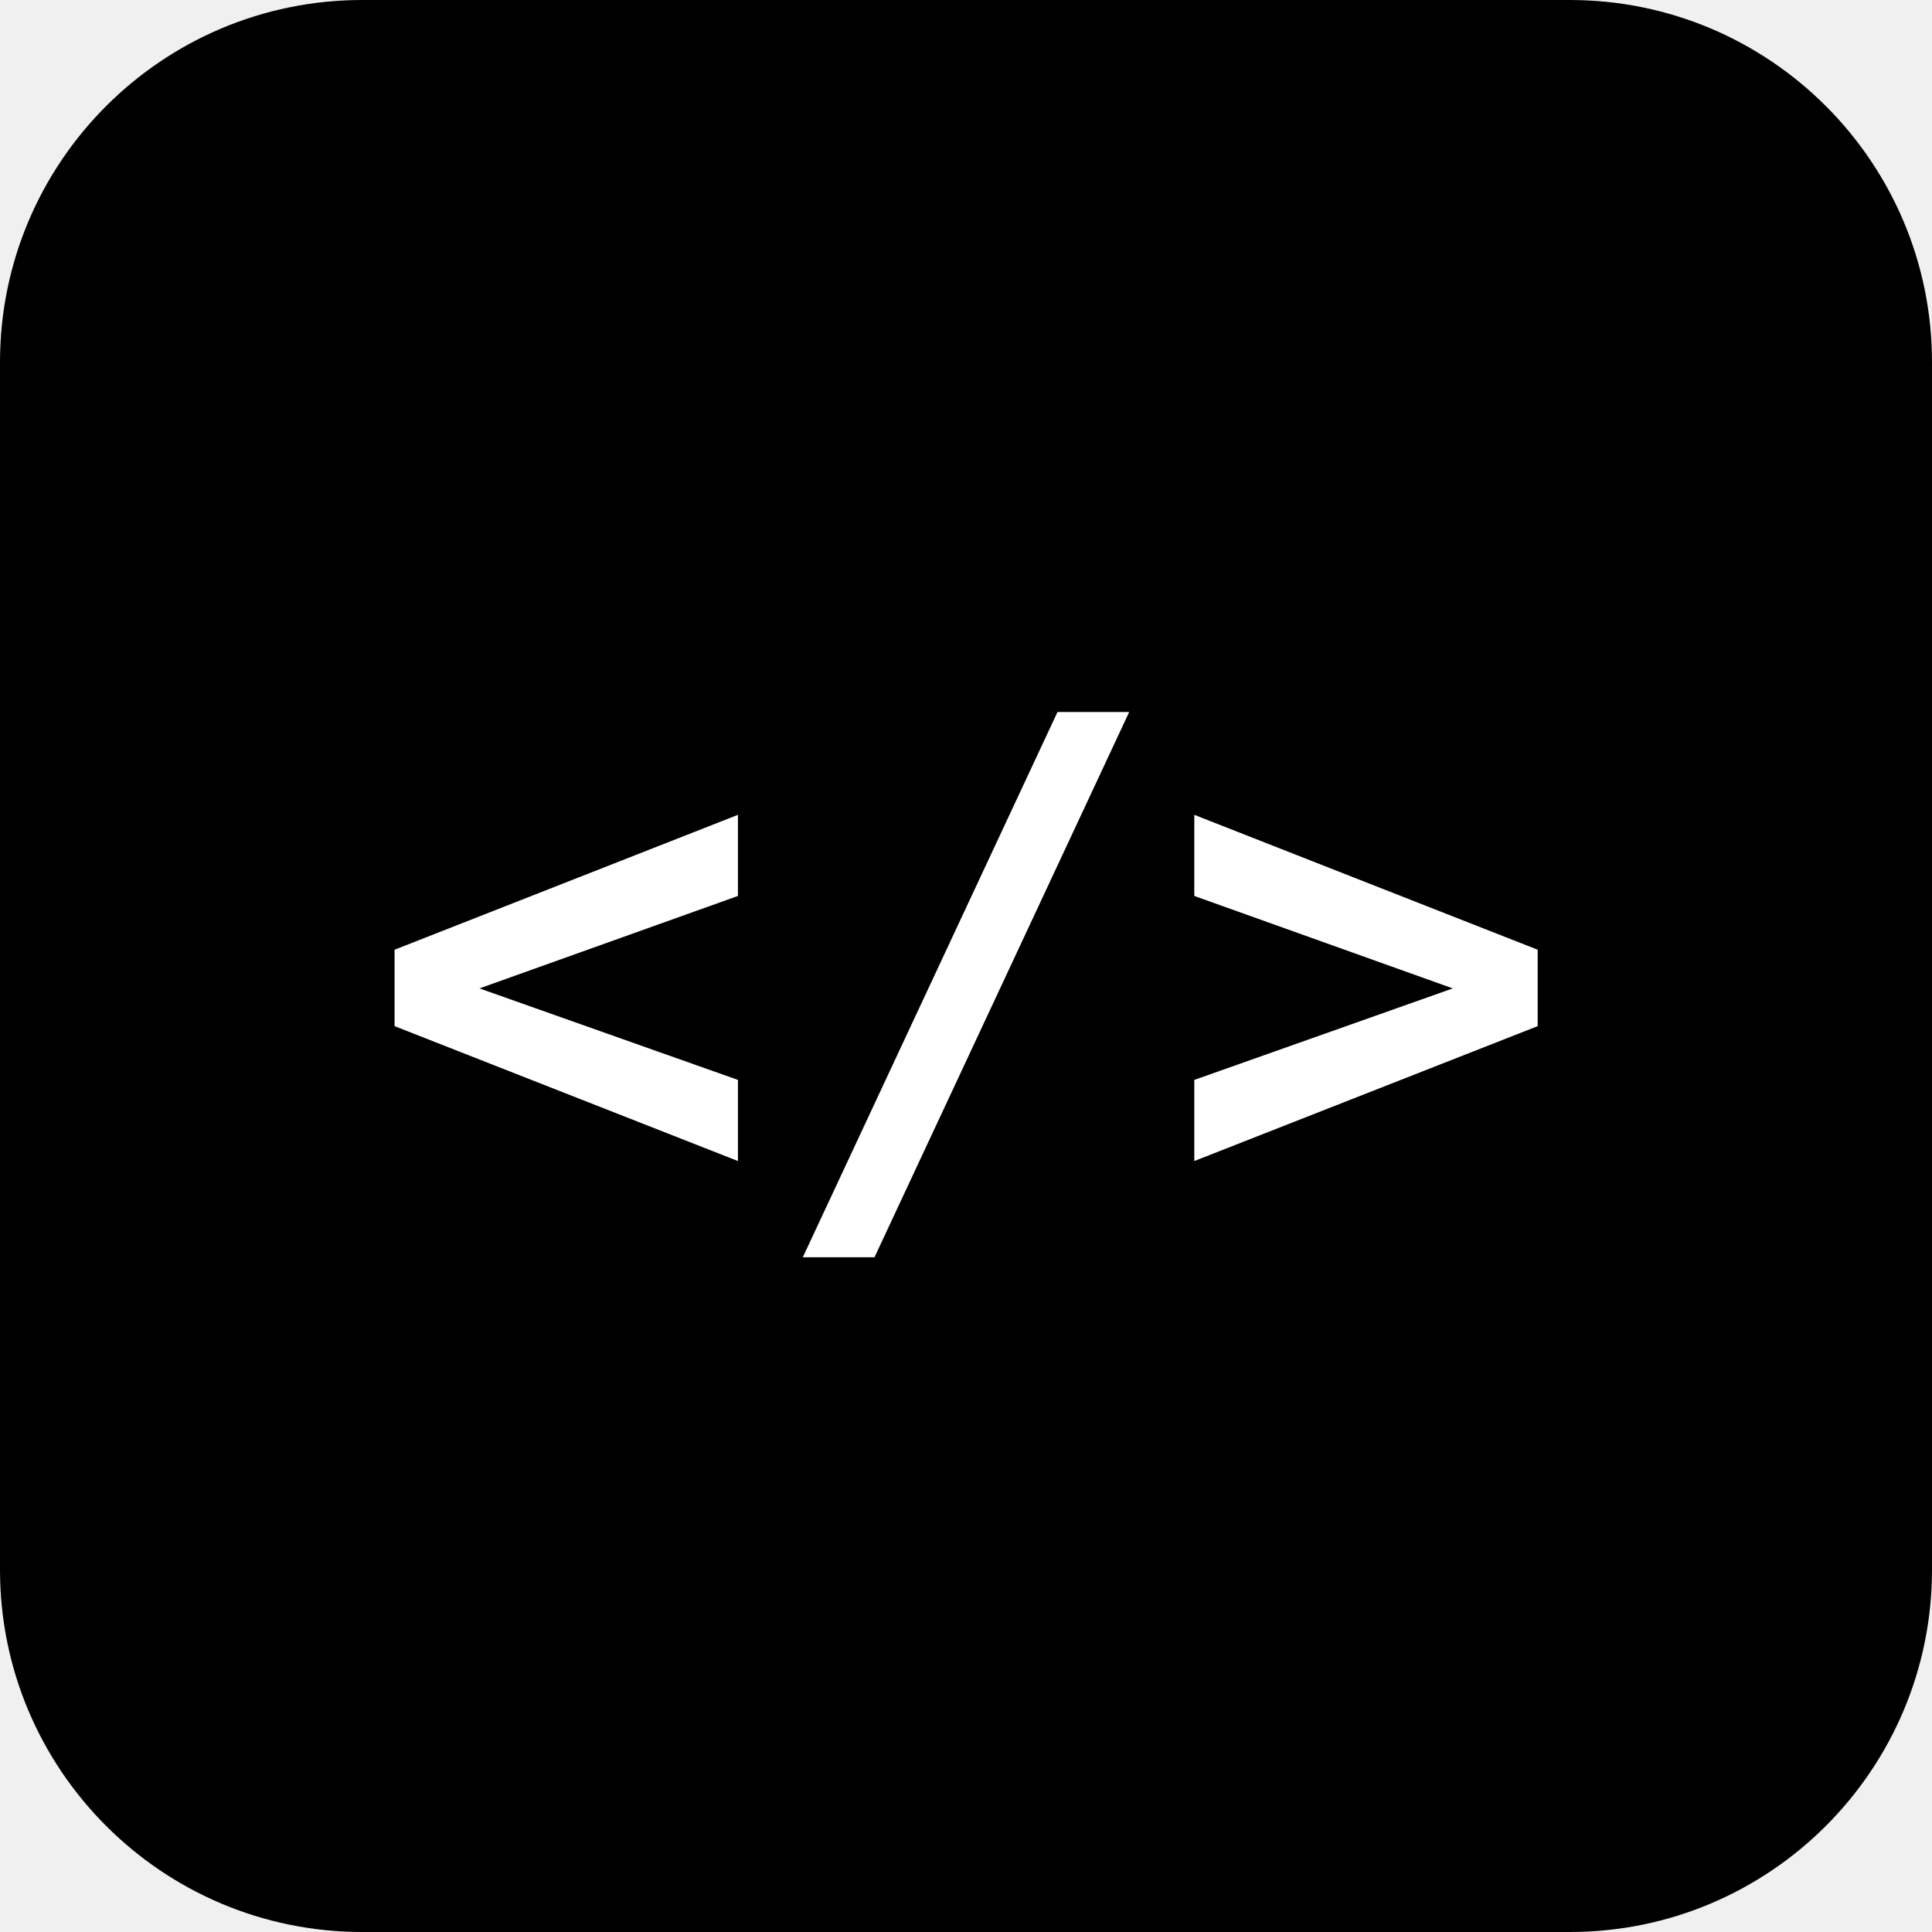
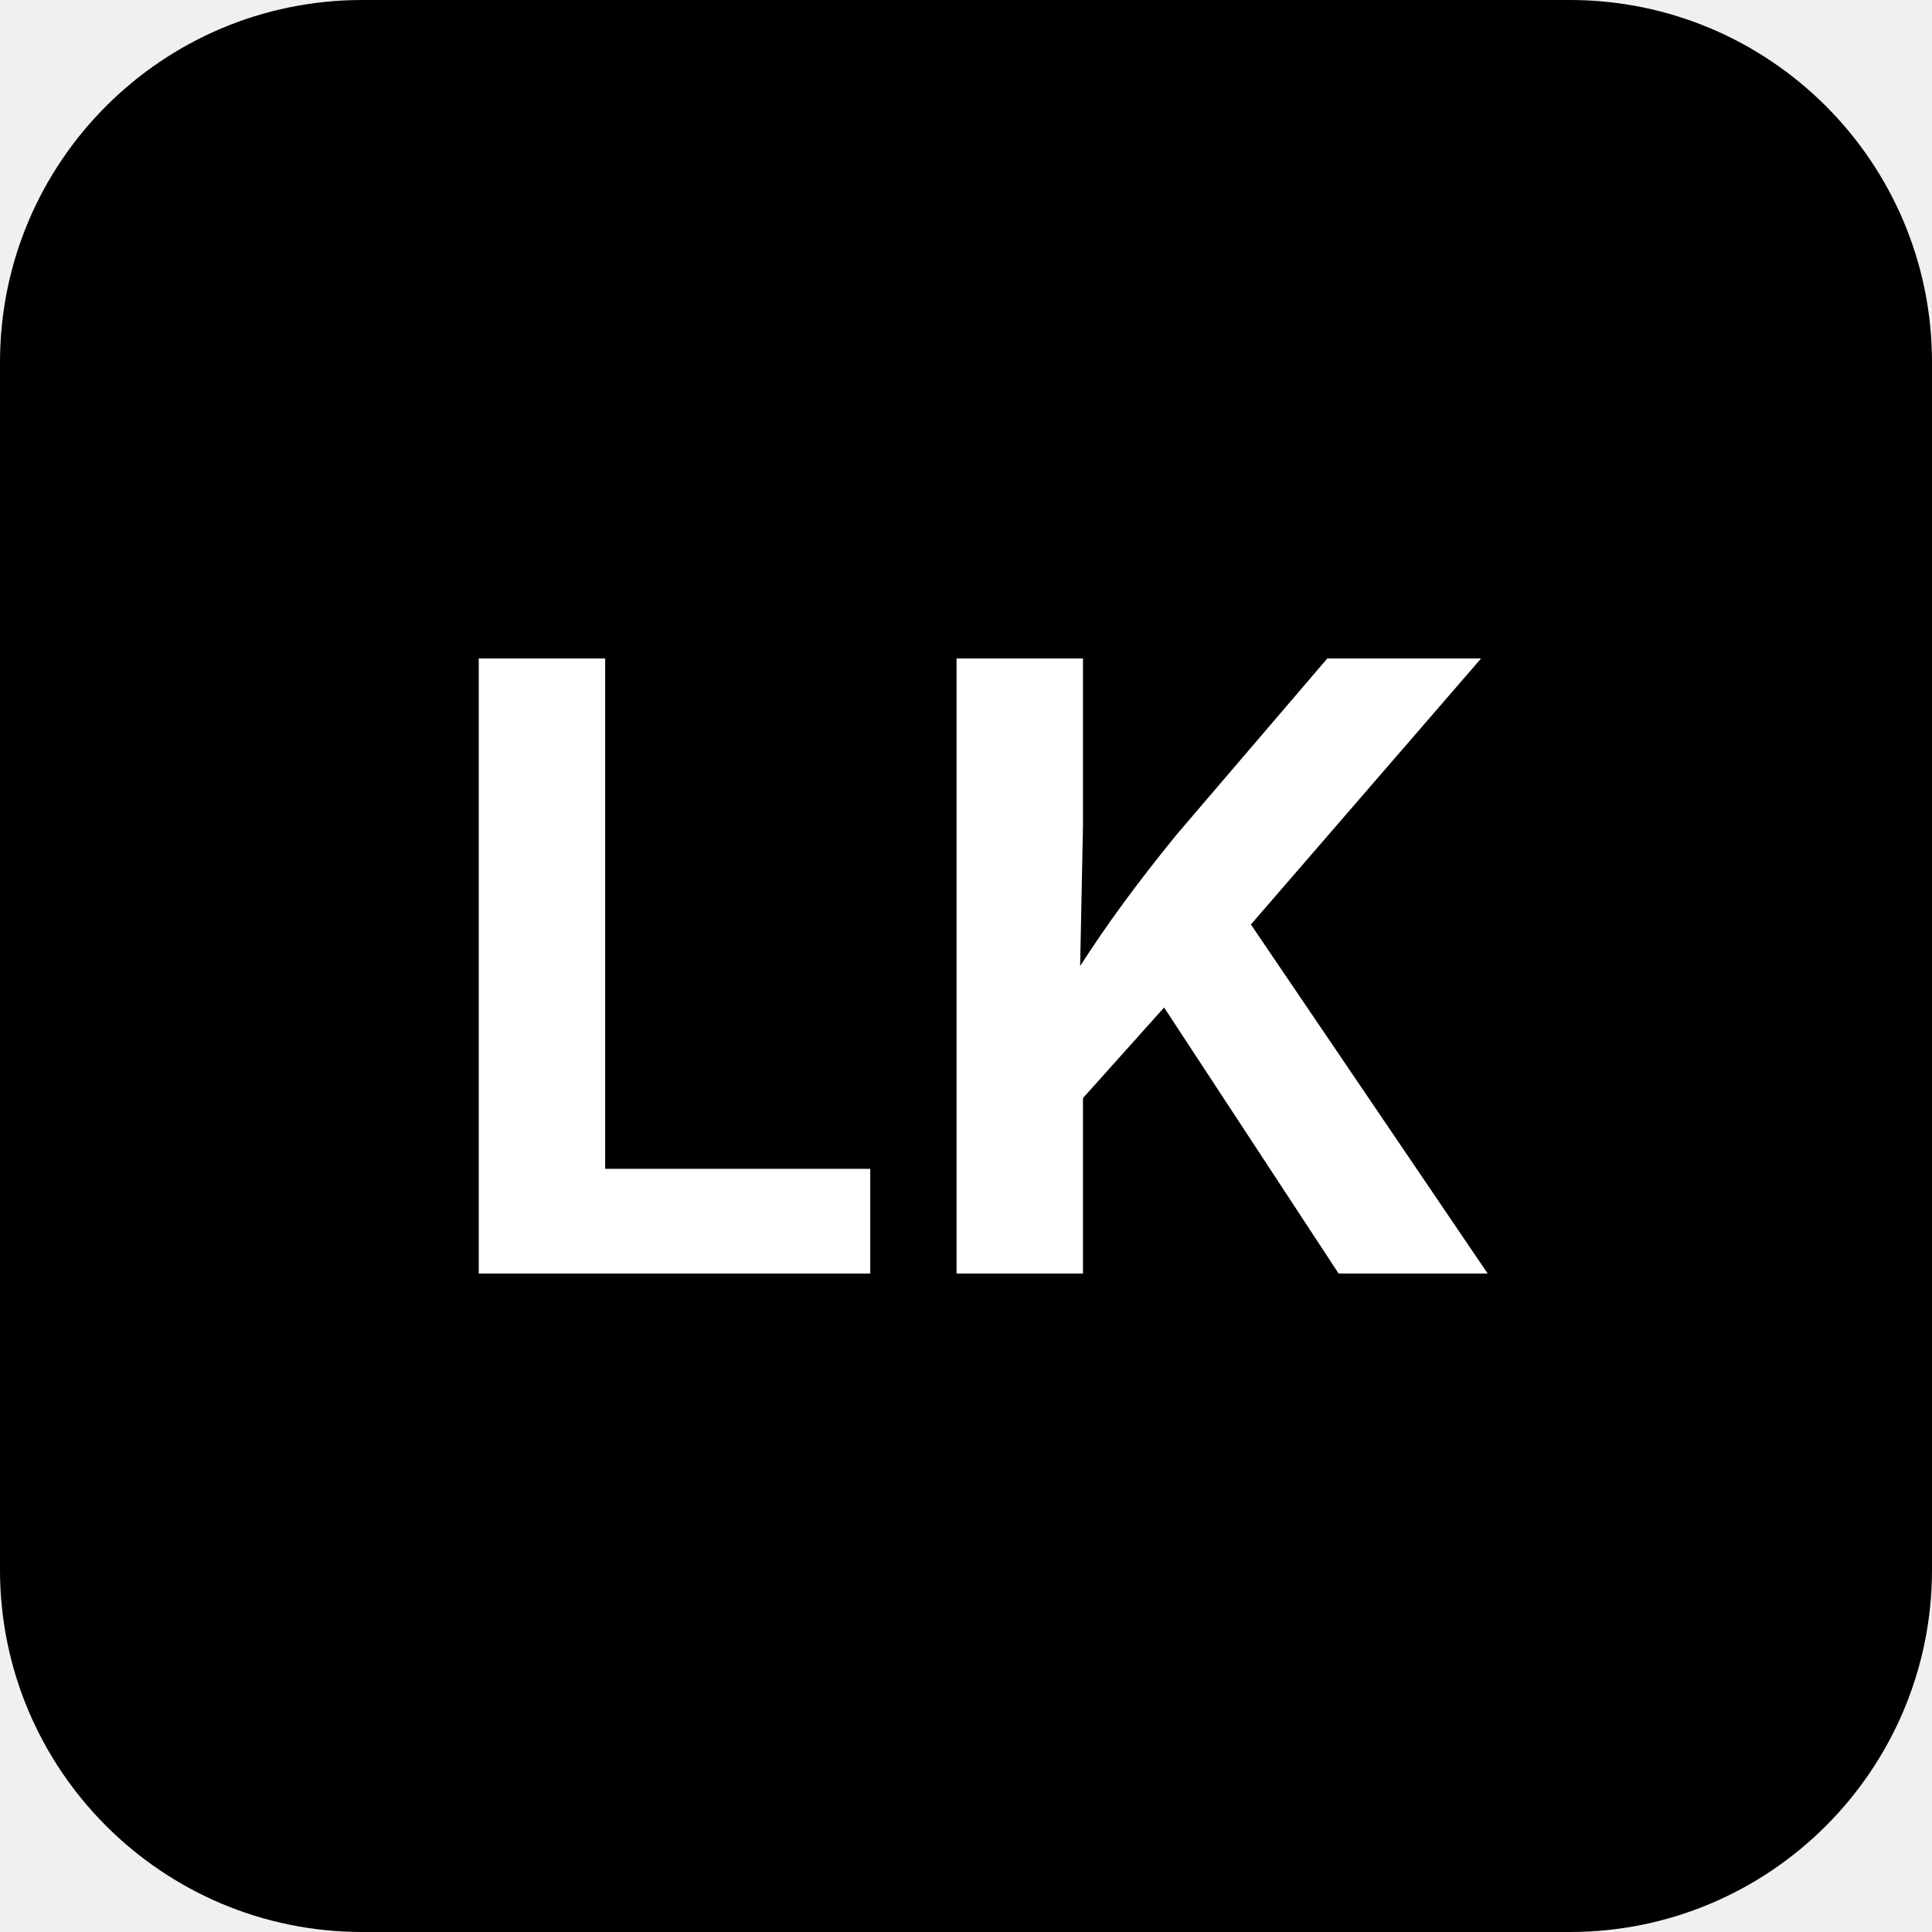
<svg xmlns="http://www.w3.org/2000/svg" viewBox="0 0 32 32">
  <rect width="32" height="32" rx="6" fill="#000" />
-   <text x="16" y="16" font-family="monospace" font-weight="700" font-size="11" fill="#fff" text-anchor="middle" dominant-baseline="central">&lt;/&gt;</text>
+   <text x="16" y="16" font-family="Inter,sans-serif" font-weight="700" font-size="14" fill="#fff" text-anchor="middle" dominant-baseline="central">LK</text>
</svg>
